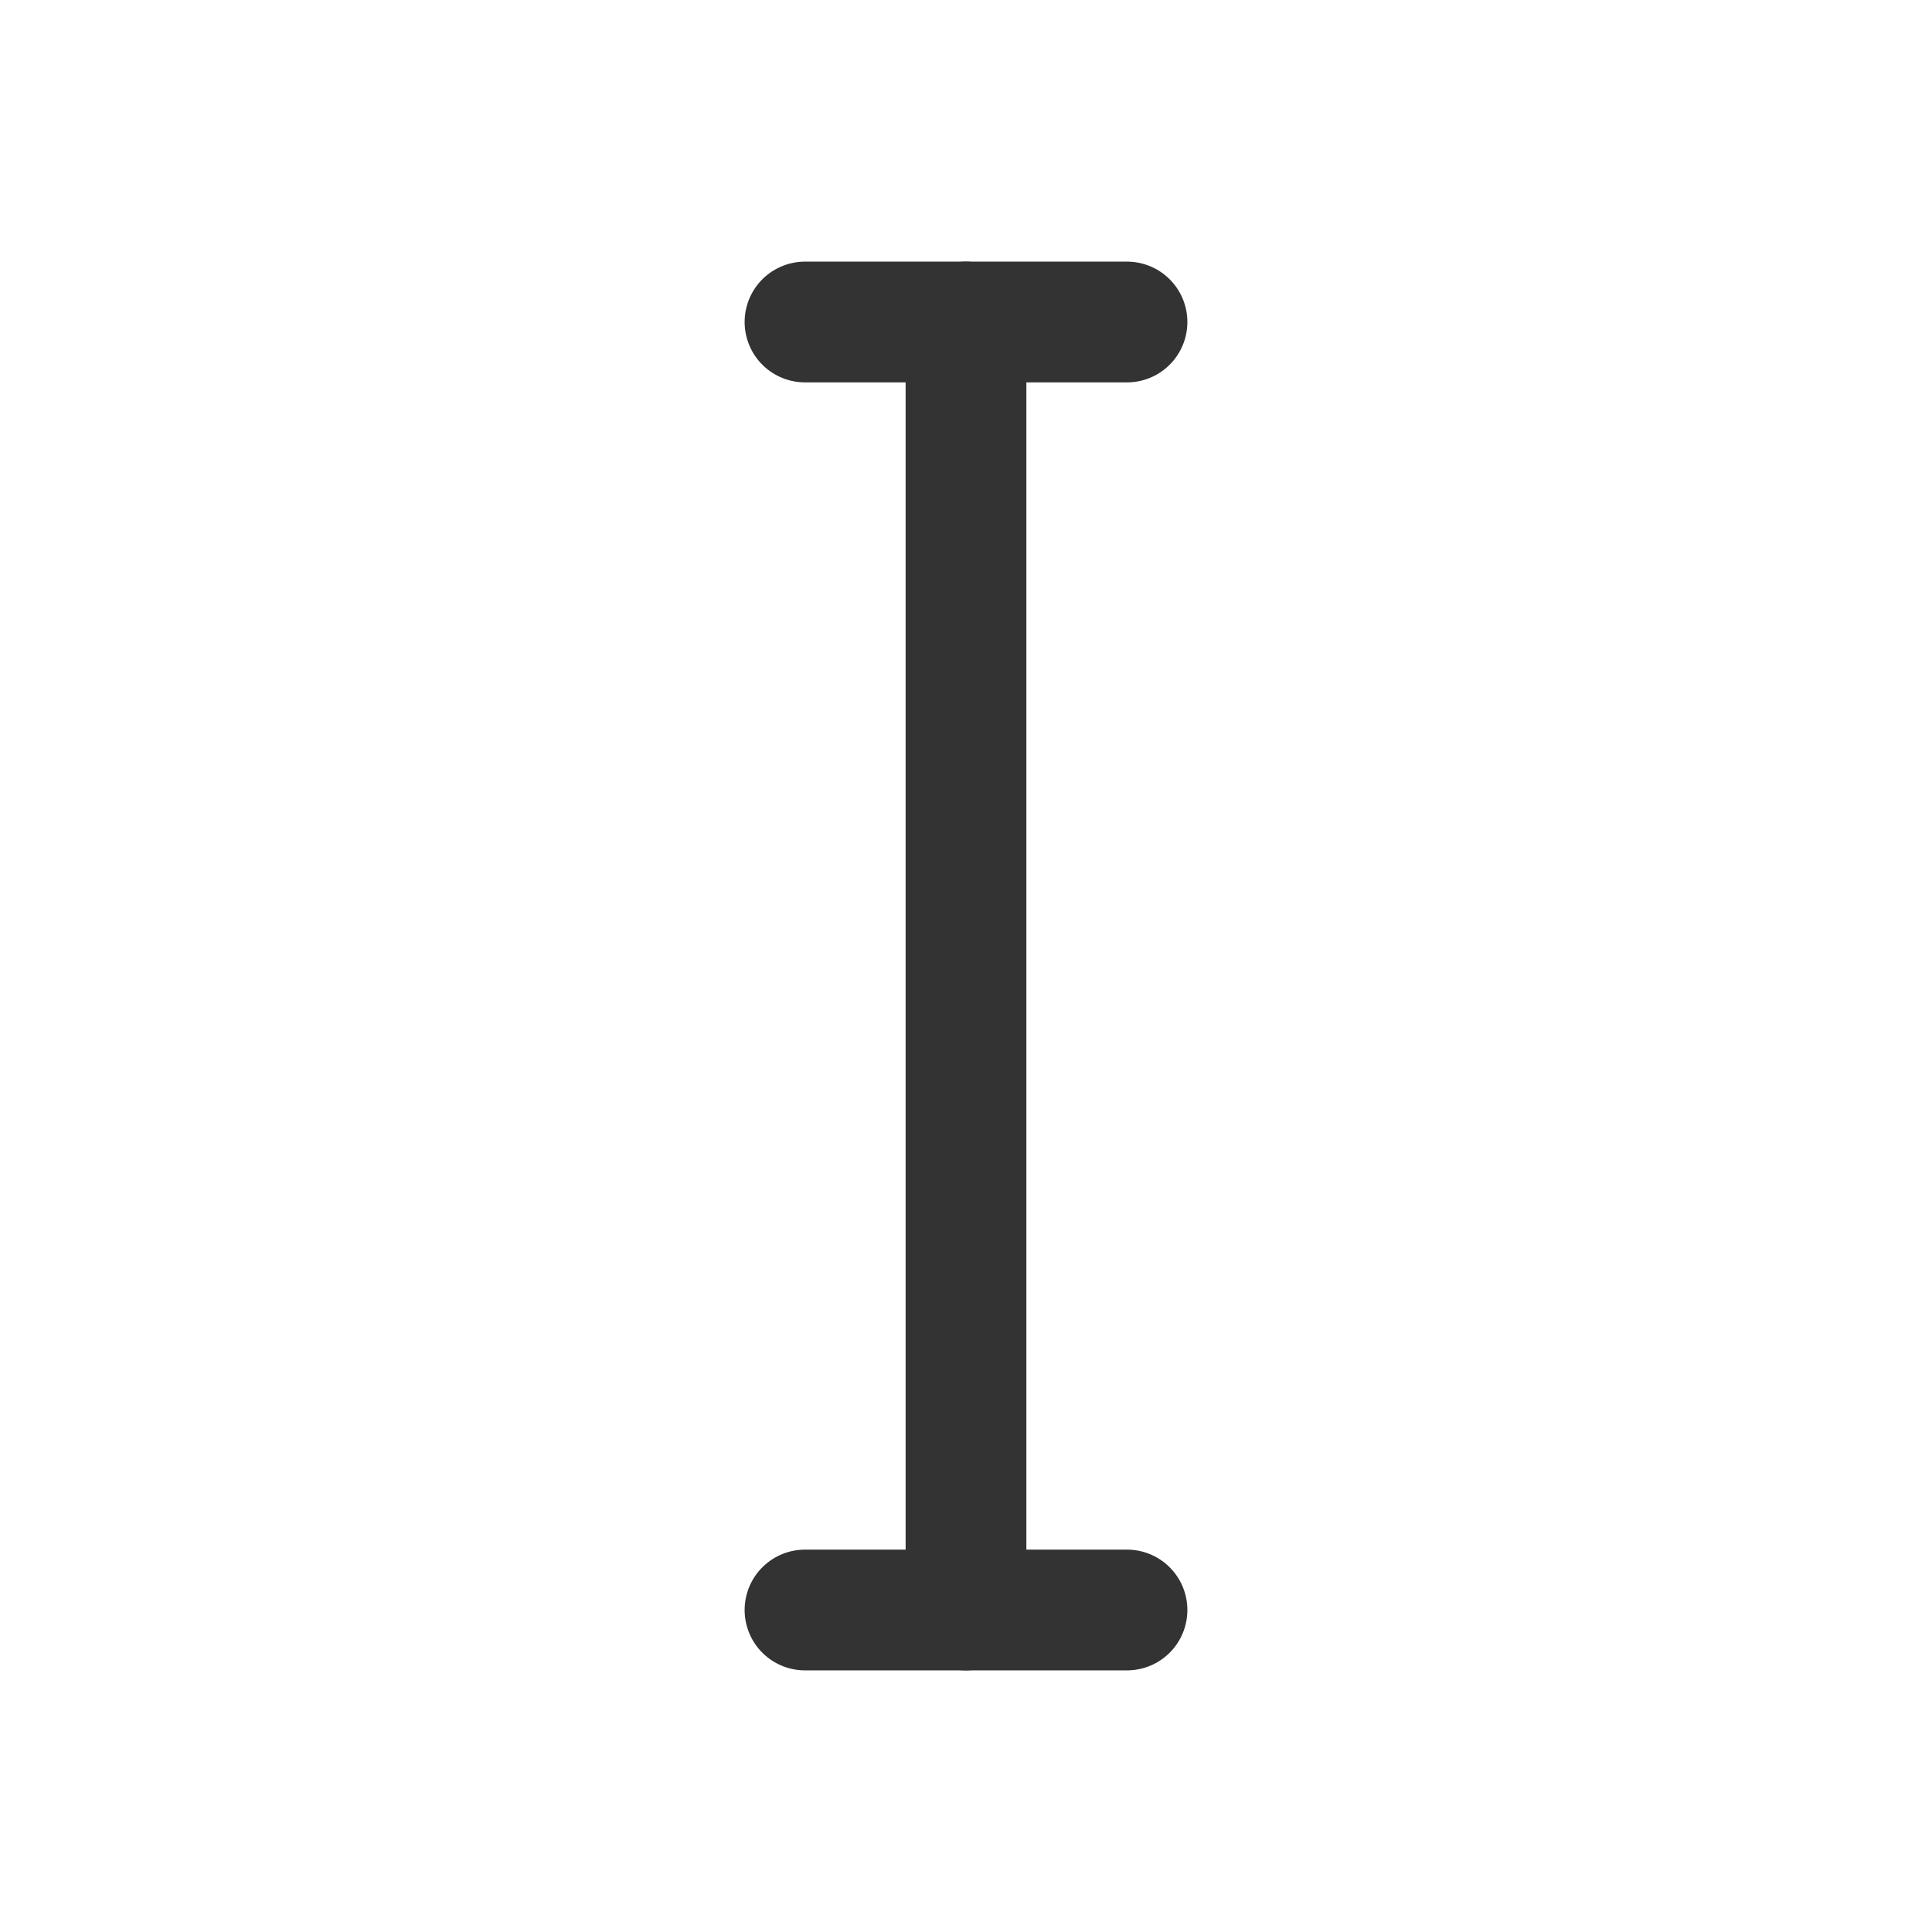
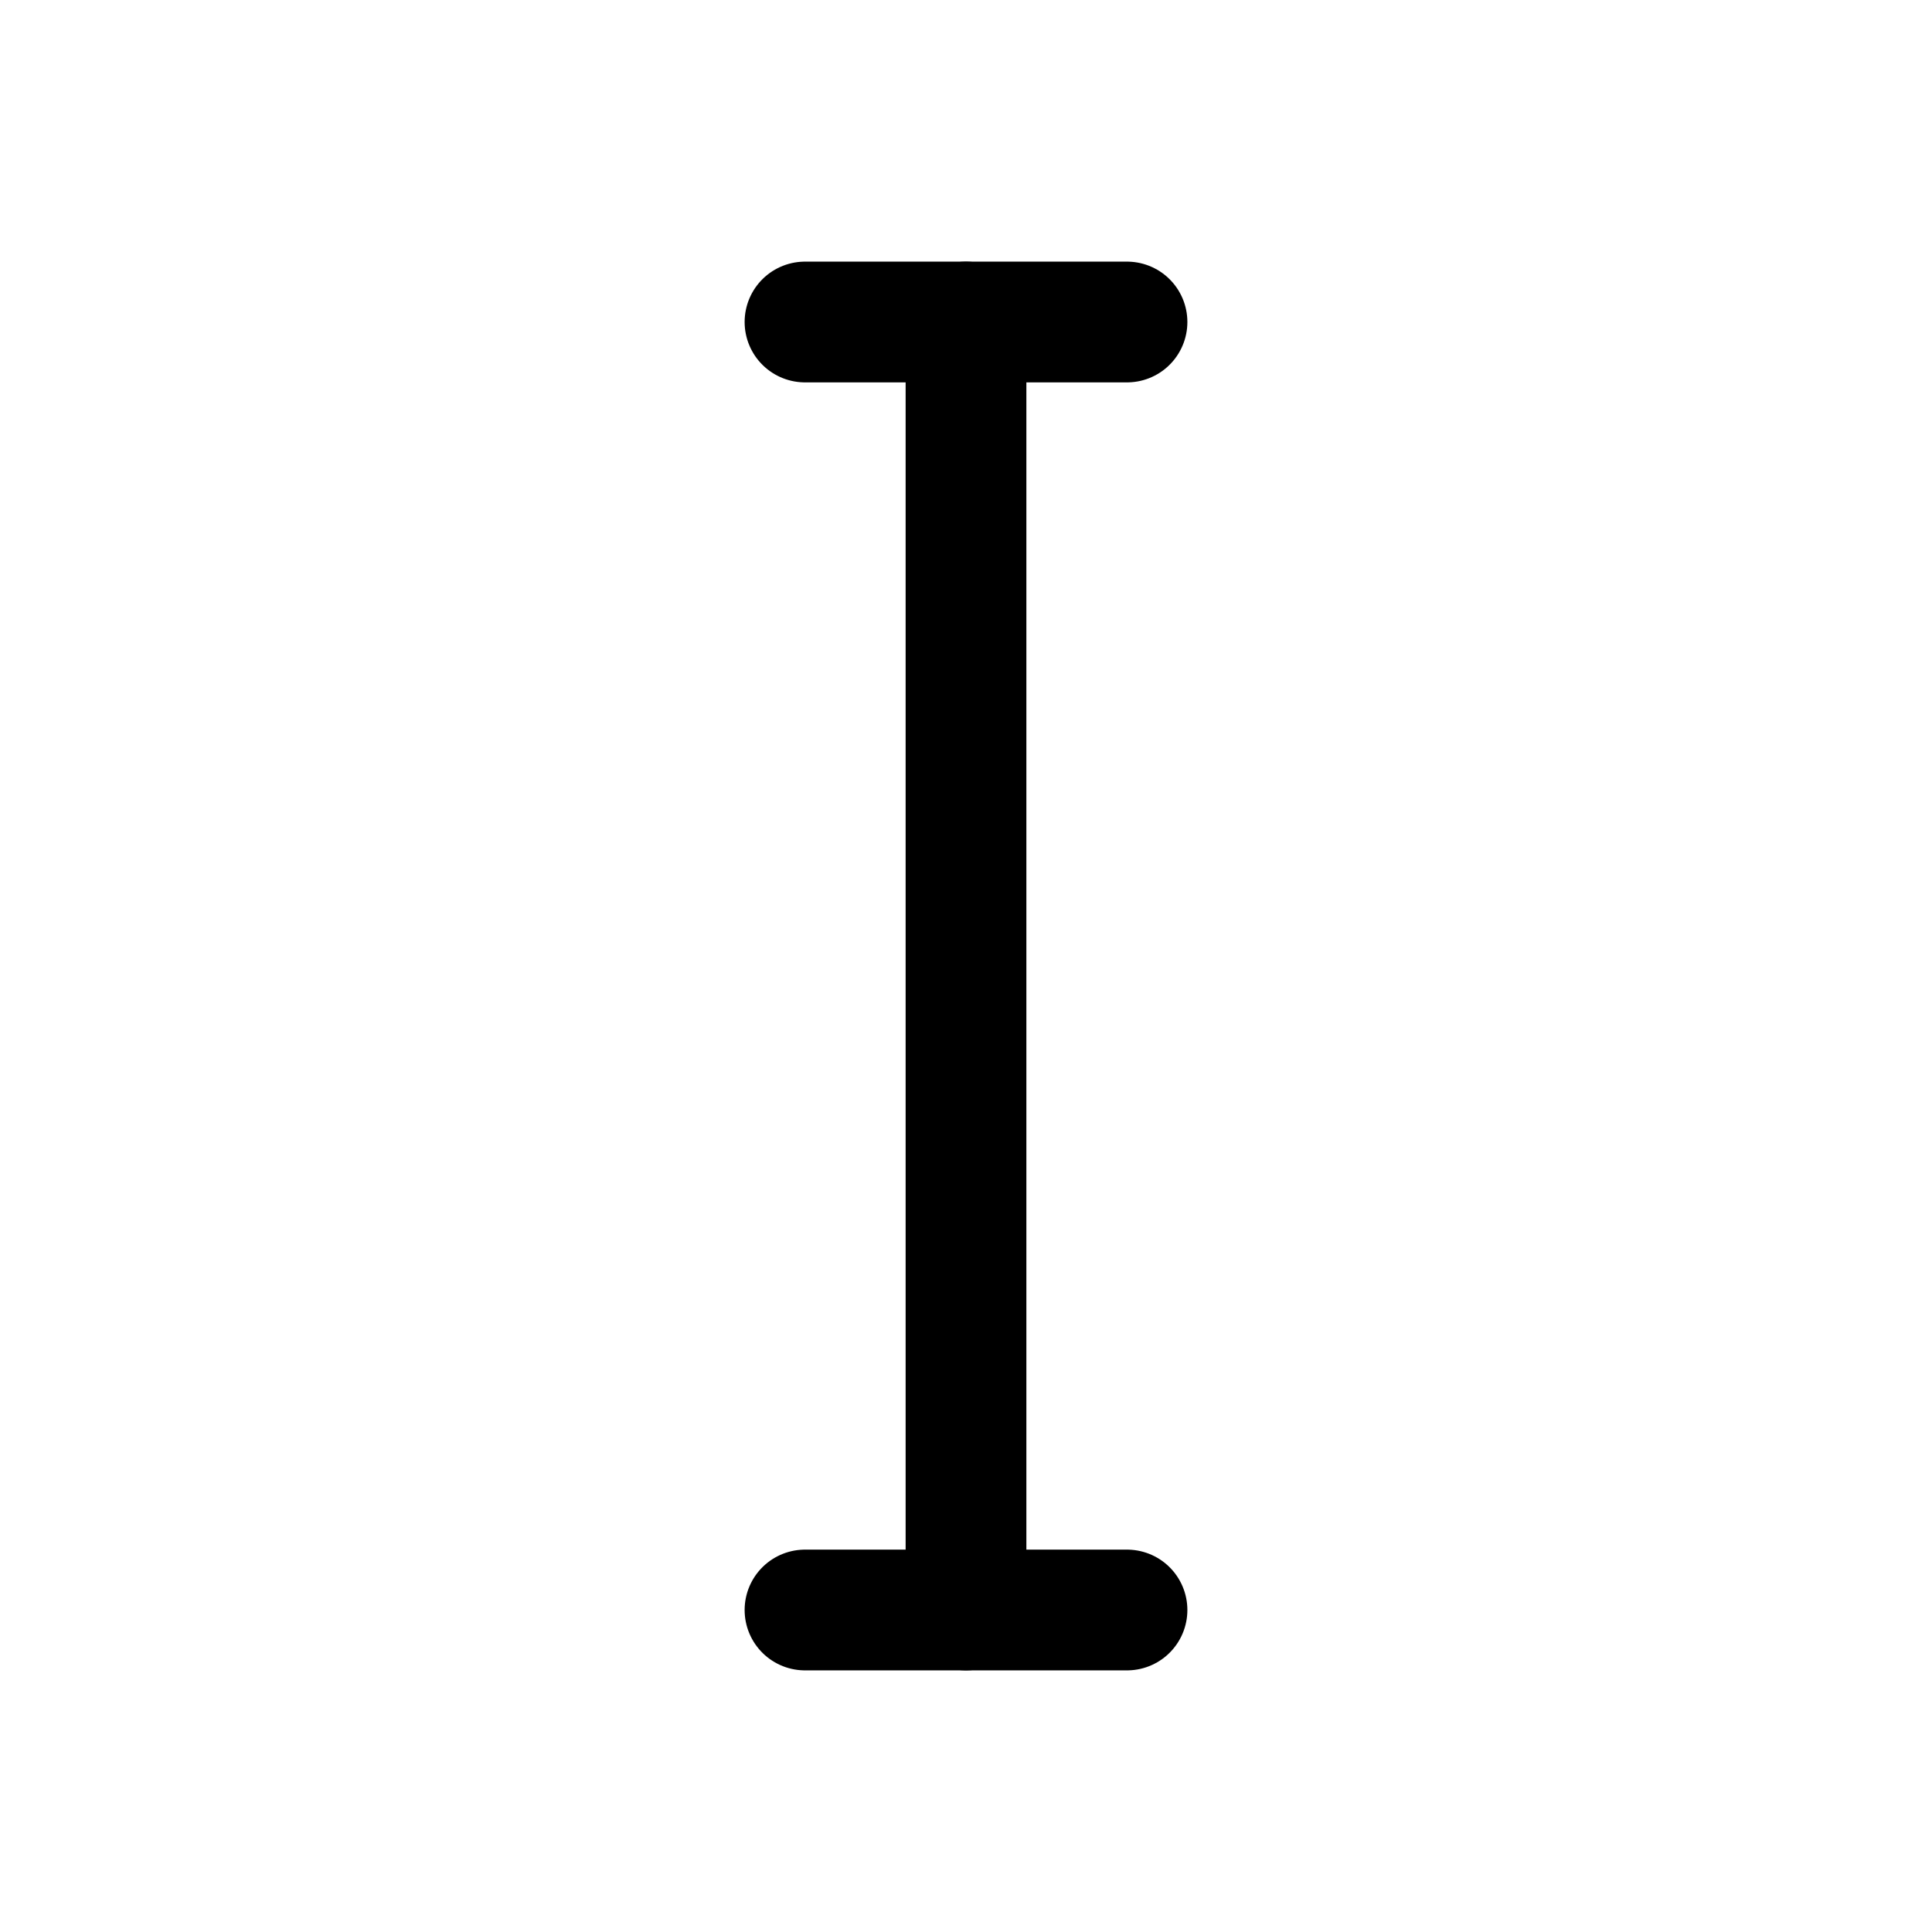
<svg xmlns="http://www.w3.org/2000/svg" width="240" height="240" id="svg5" version="1.1">
  <defs id="defs2">
    </defs>
  <g id="layer1">
-     <path style="fill:none;stroke:#333333;stroke-width:15;stroke-linecap:round;stroke-linejoin:miter;stroke-opacity:1;stroke-dasharray:none" d="m 100,40 h 40" id="path245" />
-     <path style="fill:none;stroke:#333333;stroke-width:15;stroke-linecap:round;stroke-linejoin:miter;stroke-opacity:1;stroke-dasharray:none" d="M 120,40 V 200" id="path247" />
-     <path style="fill:none;stroke:#333333;stroke-width:15;stroke-linecap:round;stroke-linejoin:miter;stroke-opacity:1;stroke-dasharray:none" d="m 100,200 h 40" id="path249" />
+     <path style="fill:none;stroke:#000000;stroke-width:15;stroke-linecap:round;stroke-linejoin:miter;stroke-opacity:1;stroke-dasharray:none" d="m 100,40 h 40" id="path245" />
+     <path style="fill:none;stroke:#000000;stroke-width:15;stroke-linecap:round;stroke-linejoin:miter;stroke-opacity:1;stroke-dasharray:none" d="M 120,40 V 200" id="path247" />
+     <path style="fill:none;stroke:#000000;stroke-width:15;stroke-linecap:round;stroke-linejoin:miter;stroke-opacity:1;stroke-dasharray:none" d="m 100,200 h 40" id="path249" />
  </g>
</svg>
